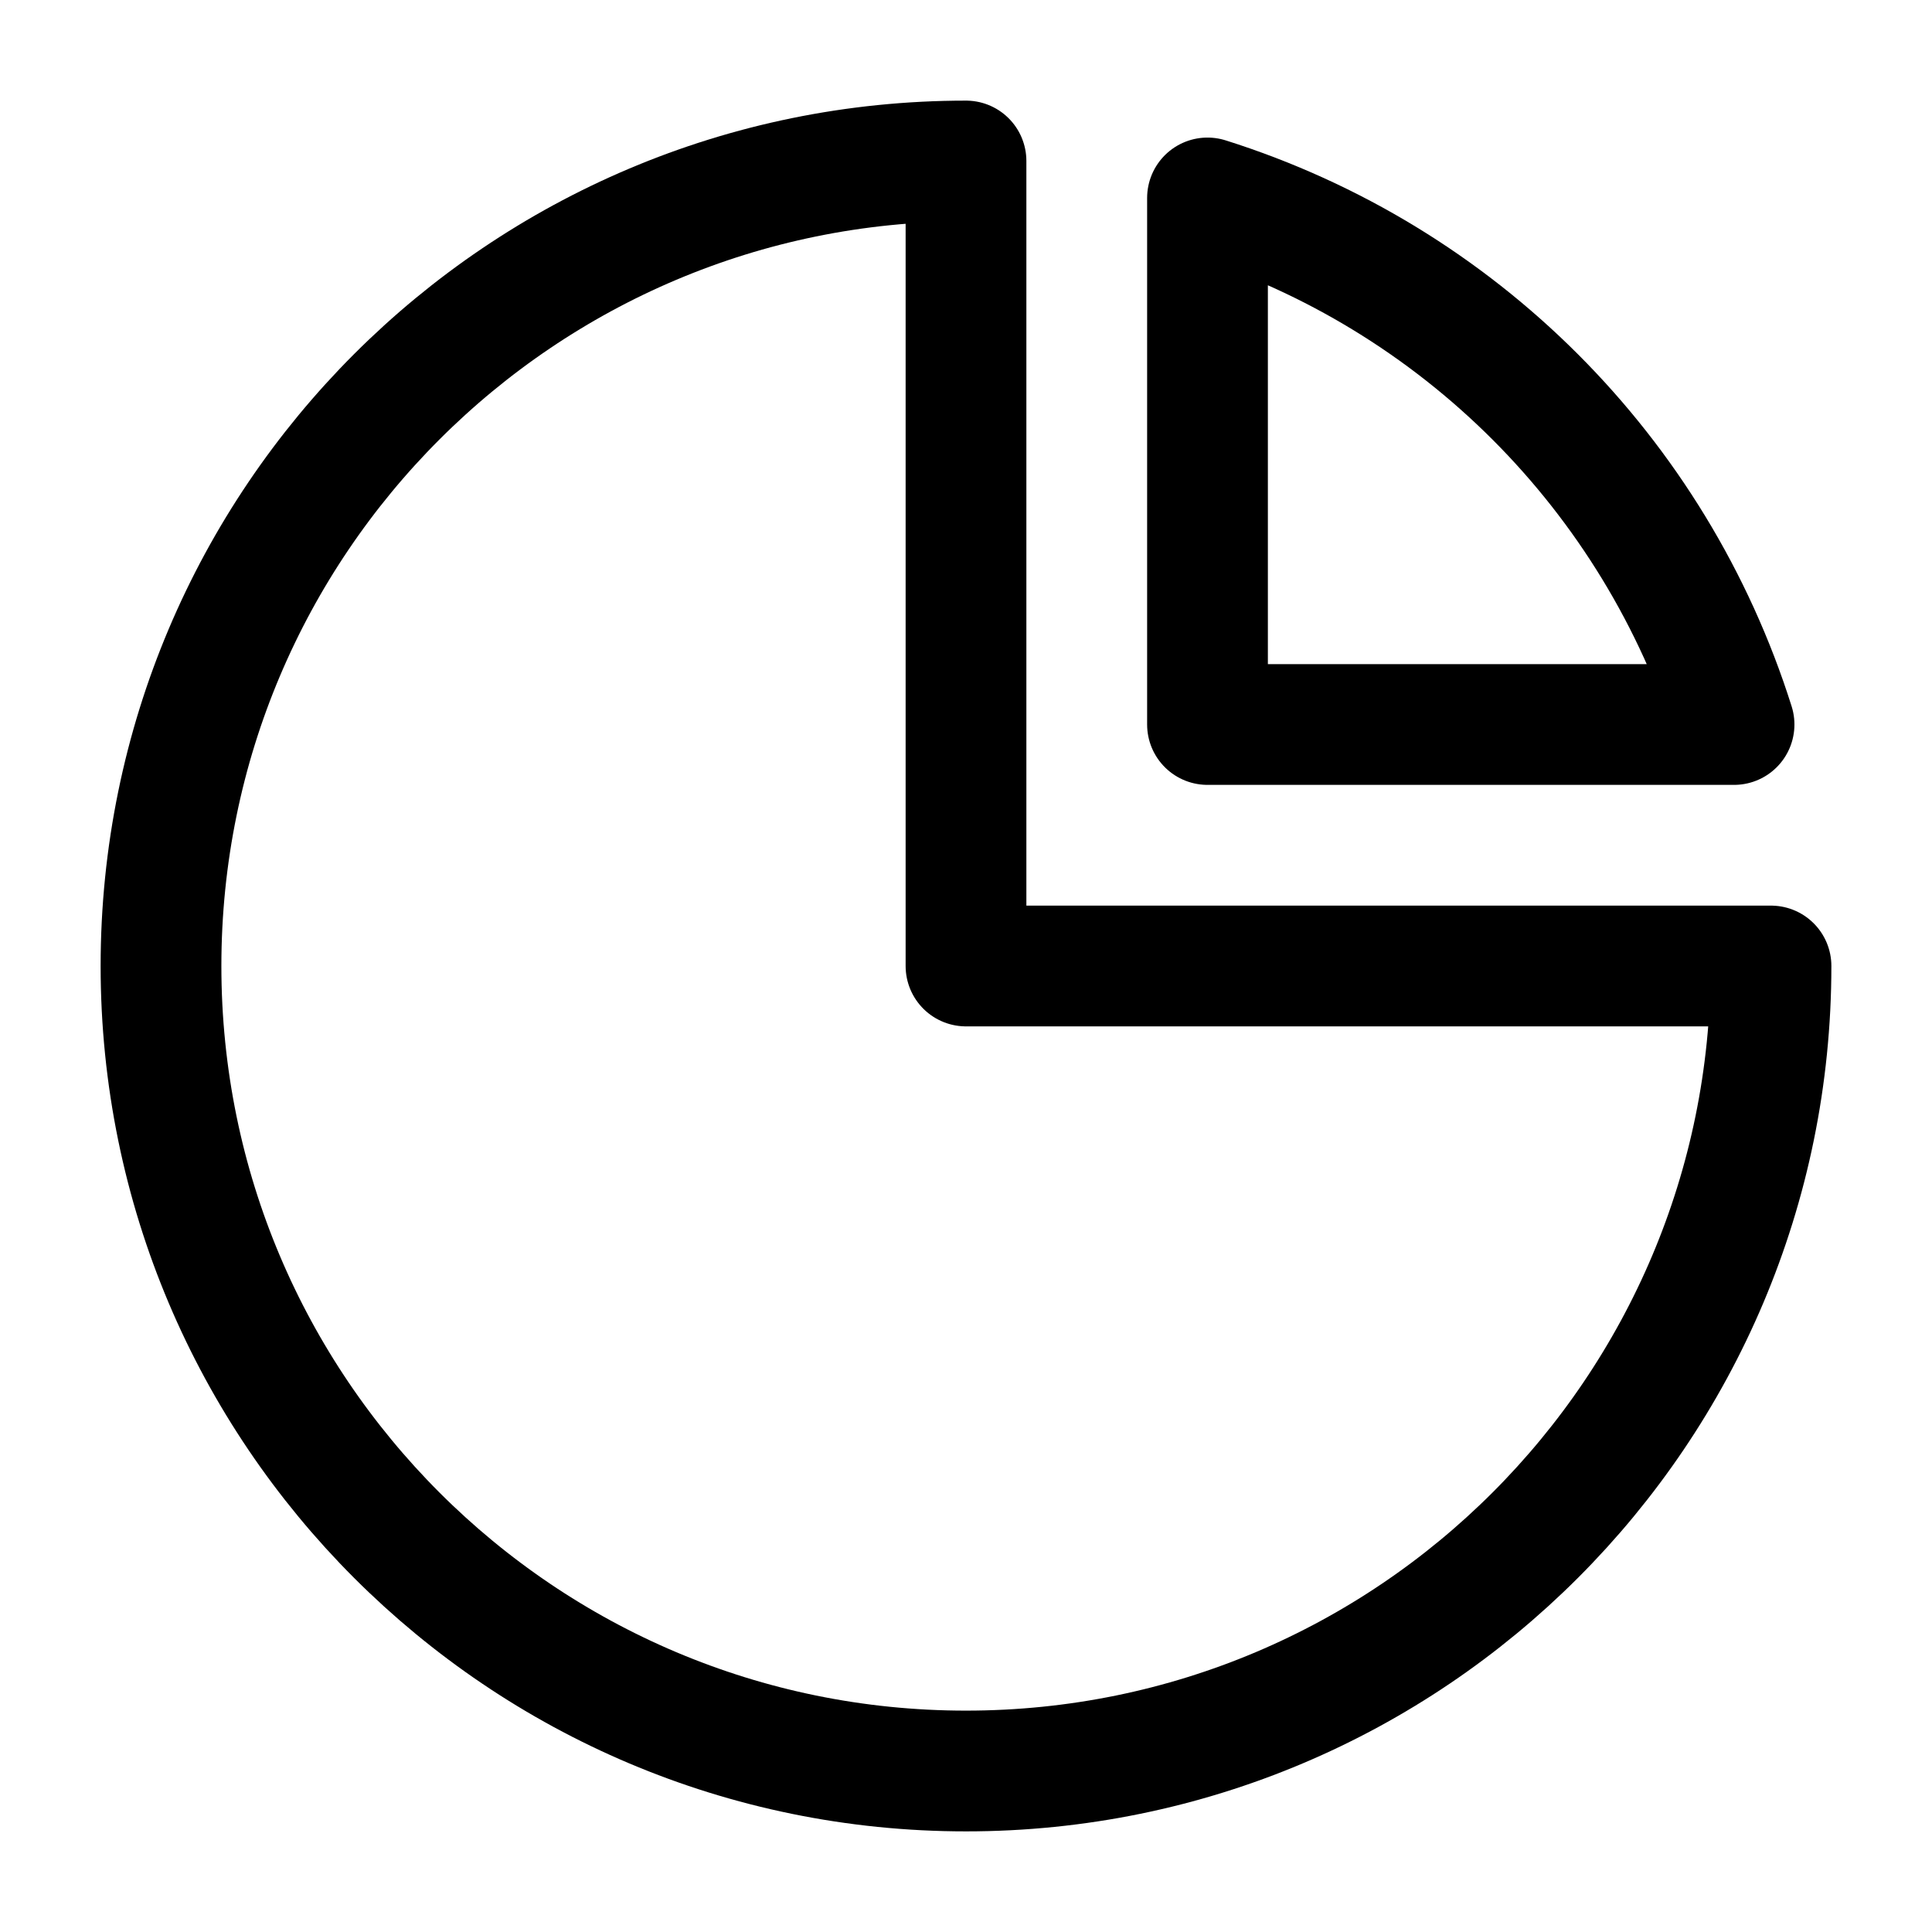
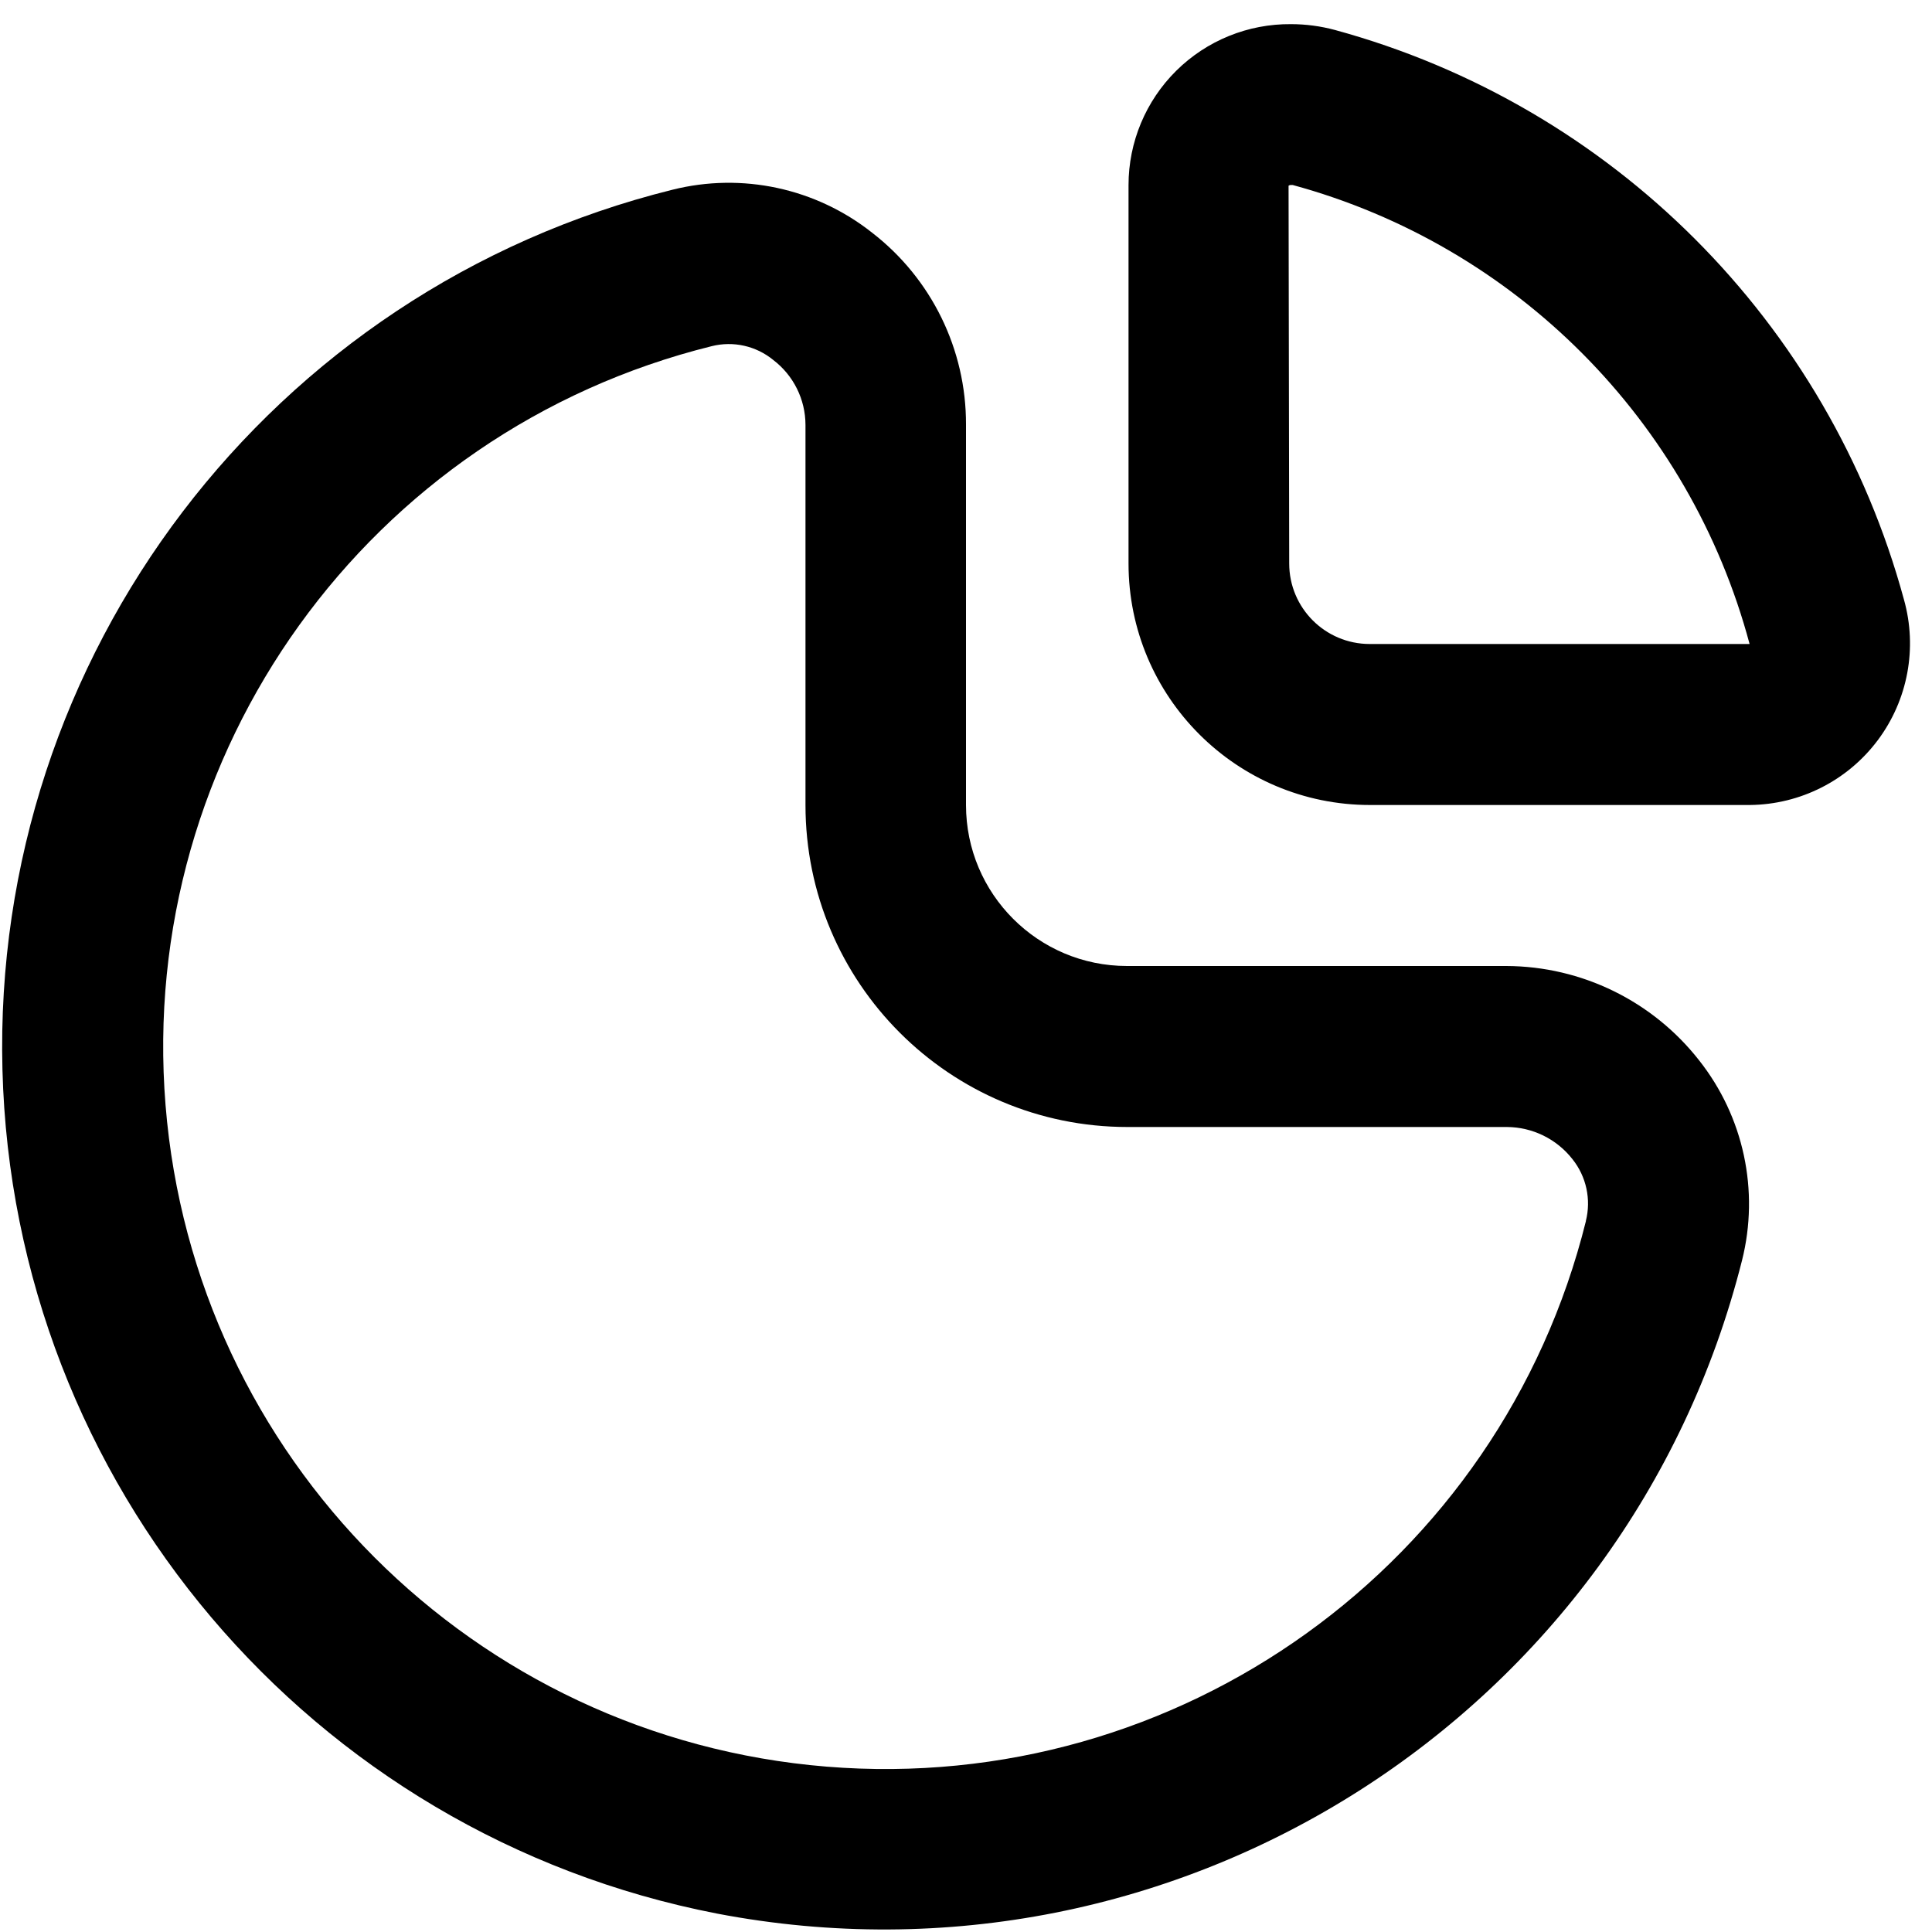
- <svg xmlns="http://www.w3.org/2000/svg" width="800px" height="800px" viewBox="0 0 24 24">
-   <defs>
-     <style>.a{fill:none;stroke:#000000;stroke-linecap:round;stroke-linejoin:round;stroke-width:1.5px;fill-rule:evenodd;}</style>
-   </defs>
-   <path class="a" d="M12,2A10,10,0,1,0,22,12H12Z" />
-   <path class="a" d="M15,9h6.541A10.022,10.022,0,0,0,15,2.459Z" />
+ <svg xmlns="http://www.w3.org/2000/svg" id="Layer_1" data-name="Layer 1" viewBox="0 0 24 24" width="512" height="512">
+   <path d="M18.713,12H14a2,2,0,0,1-2-2V5.274a3,3,0,0,0-1.166-2.383,2.871,2.871,0,0,0-2.481-.534,10.969,10.969,0,0,0,.553,21.414A11,11,0,0,0,21.64,15.657a2.876,2.876,0,0,0-.533-2.485A3.055,3.055,0,0,0,18.713,12Zm.988,3.168A8.969,8.969,0,1,1,8.842,4.3a.871.871,0,0,1,.764.172,1.016,1.016,0,0,1,.4.806V10a4,4,0,0,0,4,4h4.712a1.041,1.041,0,0,1,.816.4A.884.884,0,0,1,19.7,15.168Z" />
+   <path d="M23.651,7.446A10.073,10.073,0,0,0,16.582.372,2.1,2.1,0,0,0,16.038.3a2,2,0,0,0-2.019,2V7a3,3,0,0,0,3,3h4.719A2.008,2.008,0,0,0,23.651,7.446ZM21.153,8H17.015a1,1,0,0,1-1-1l-.008-4.693a.048.048,0,0,1,.025-.009l.026,0A8.072,8.072,0,0,1,21.734,8Z" />
</svg>
